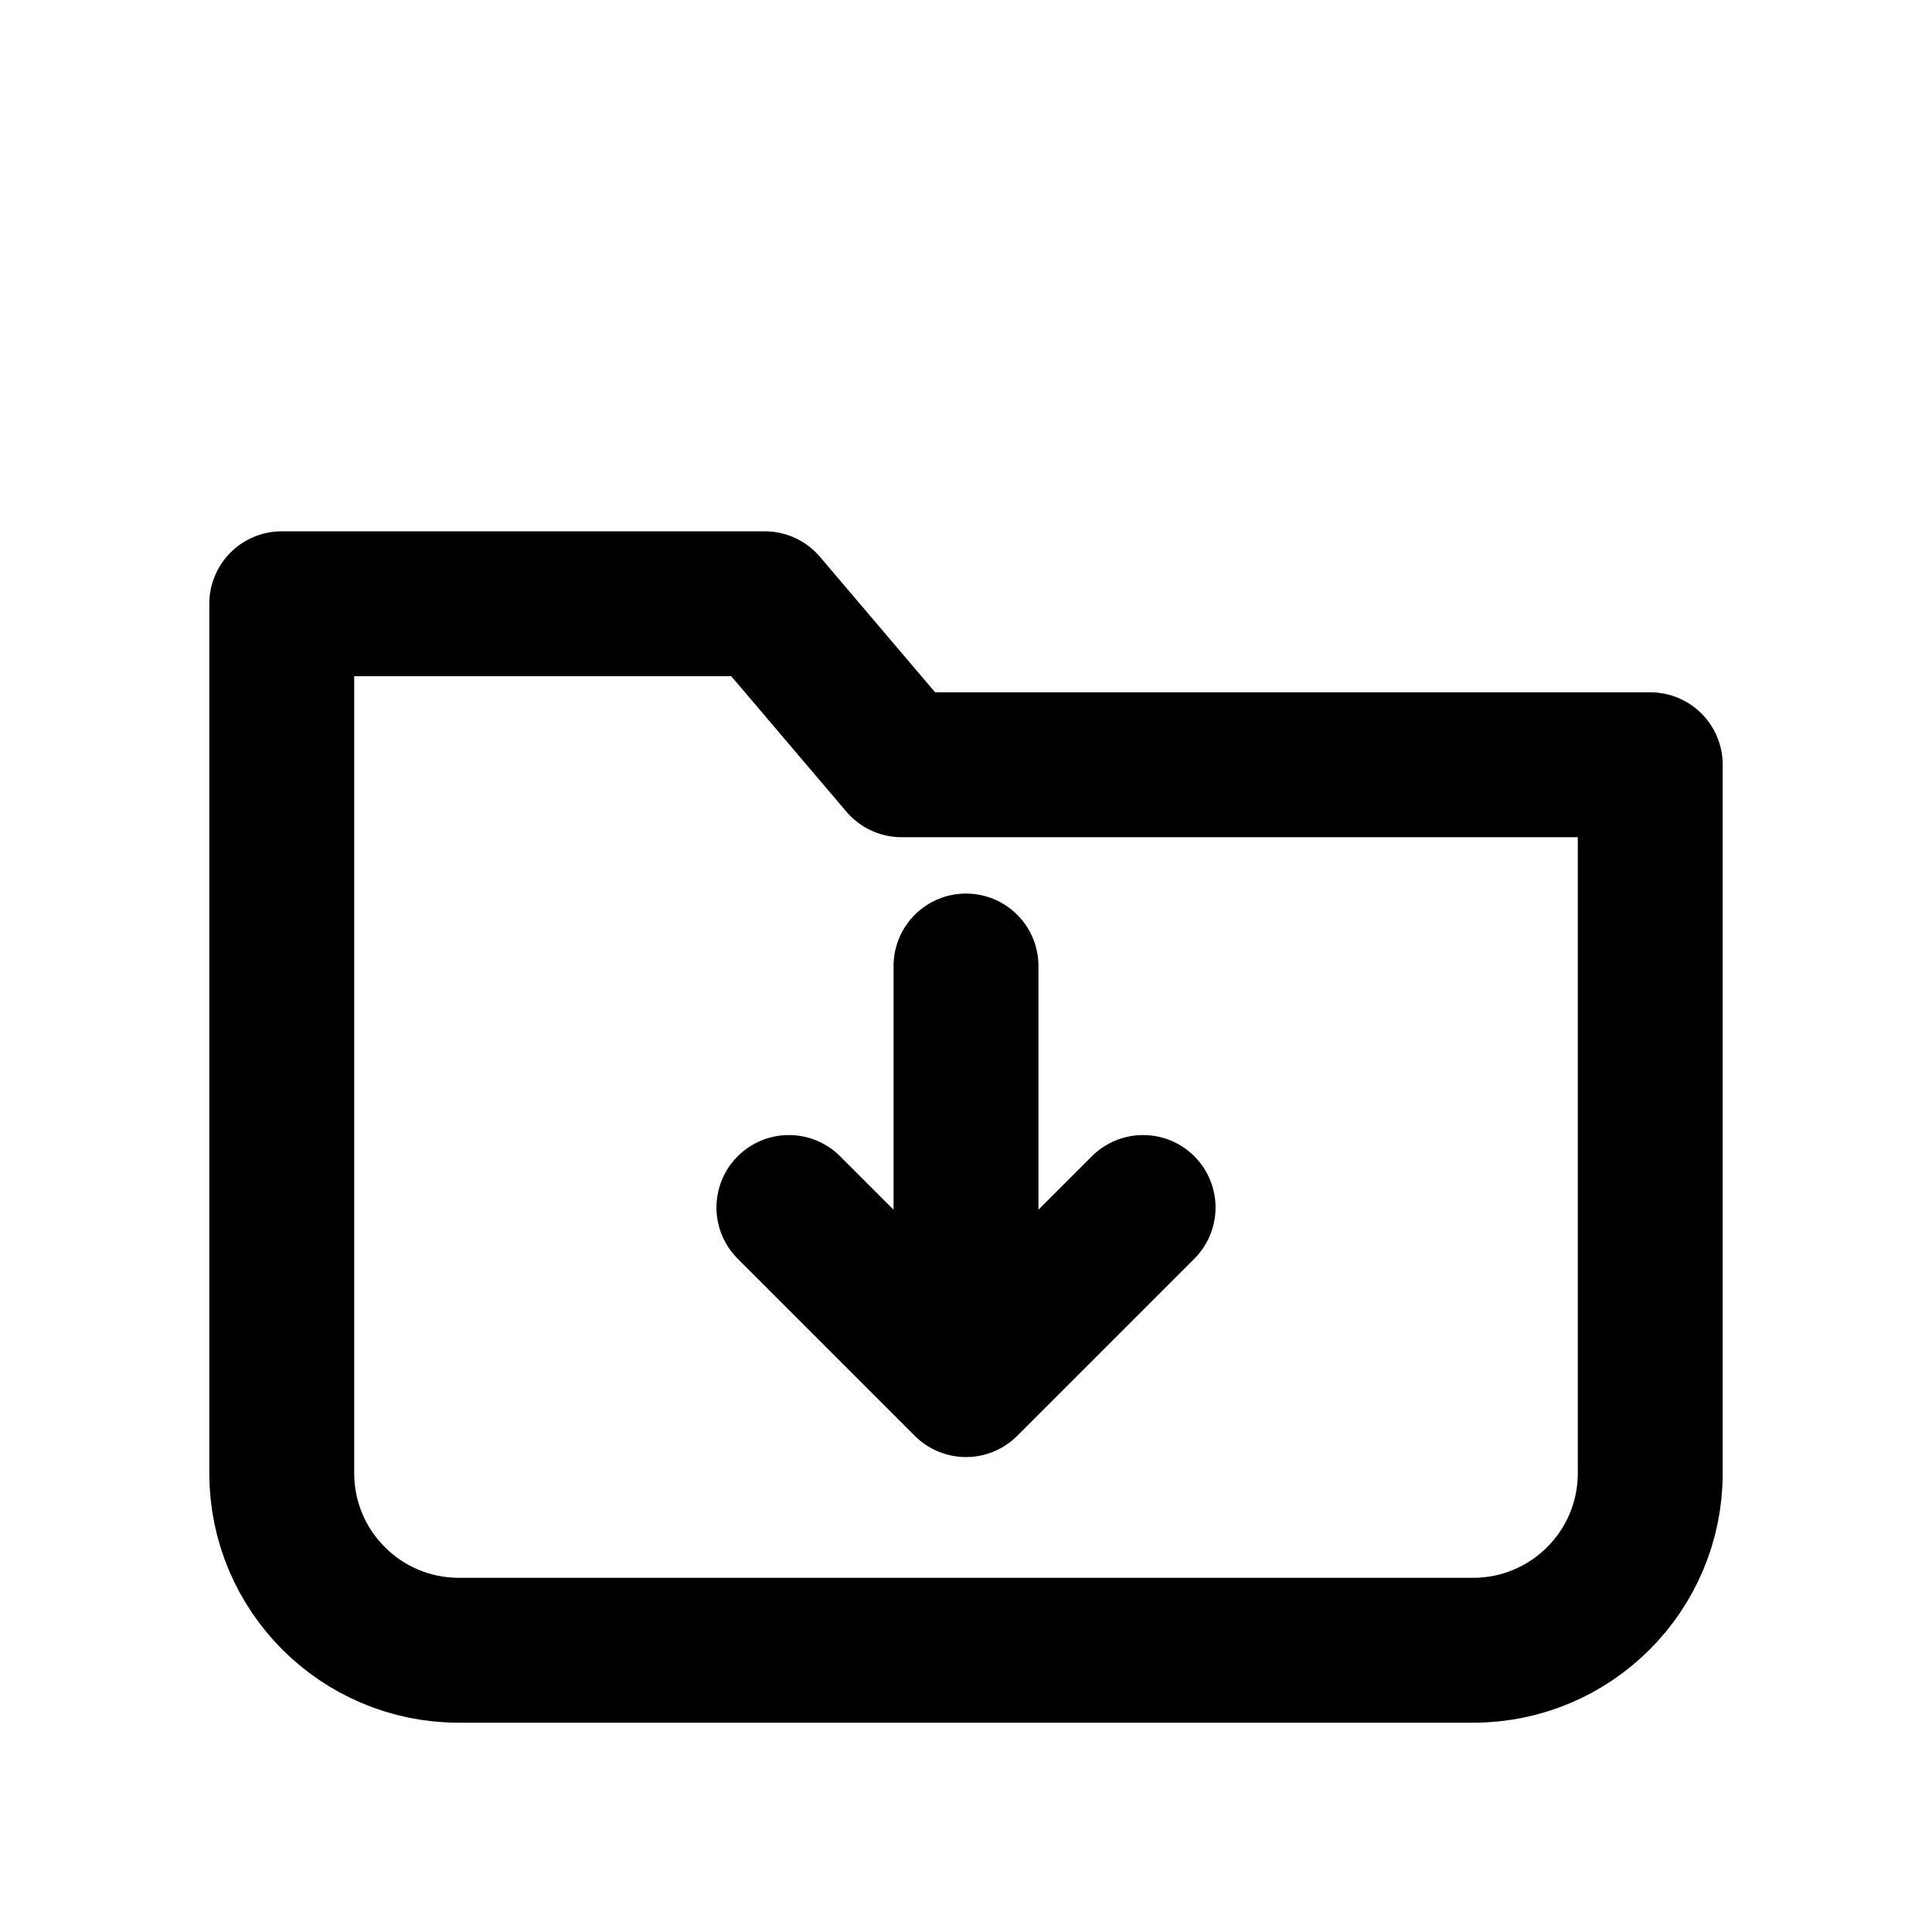
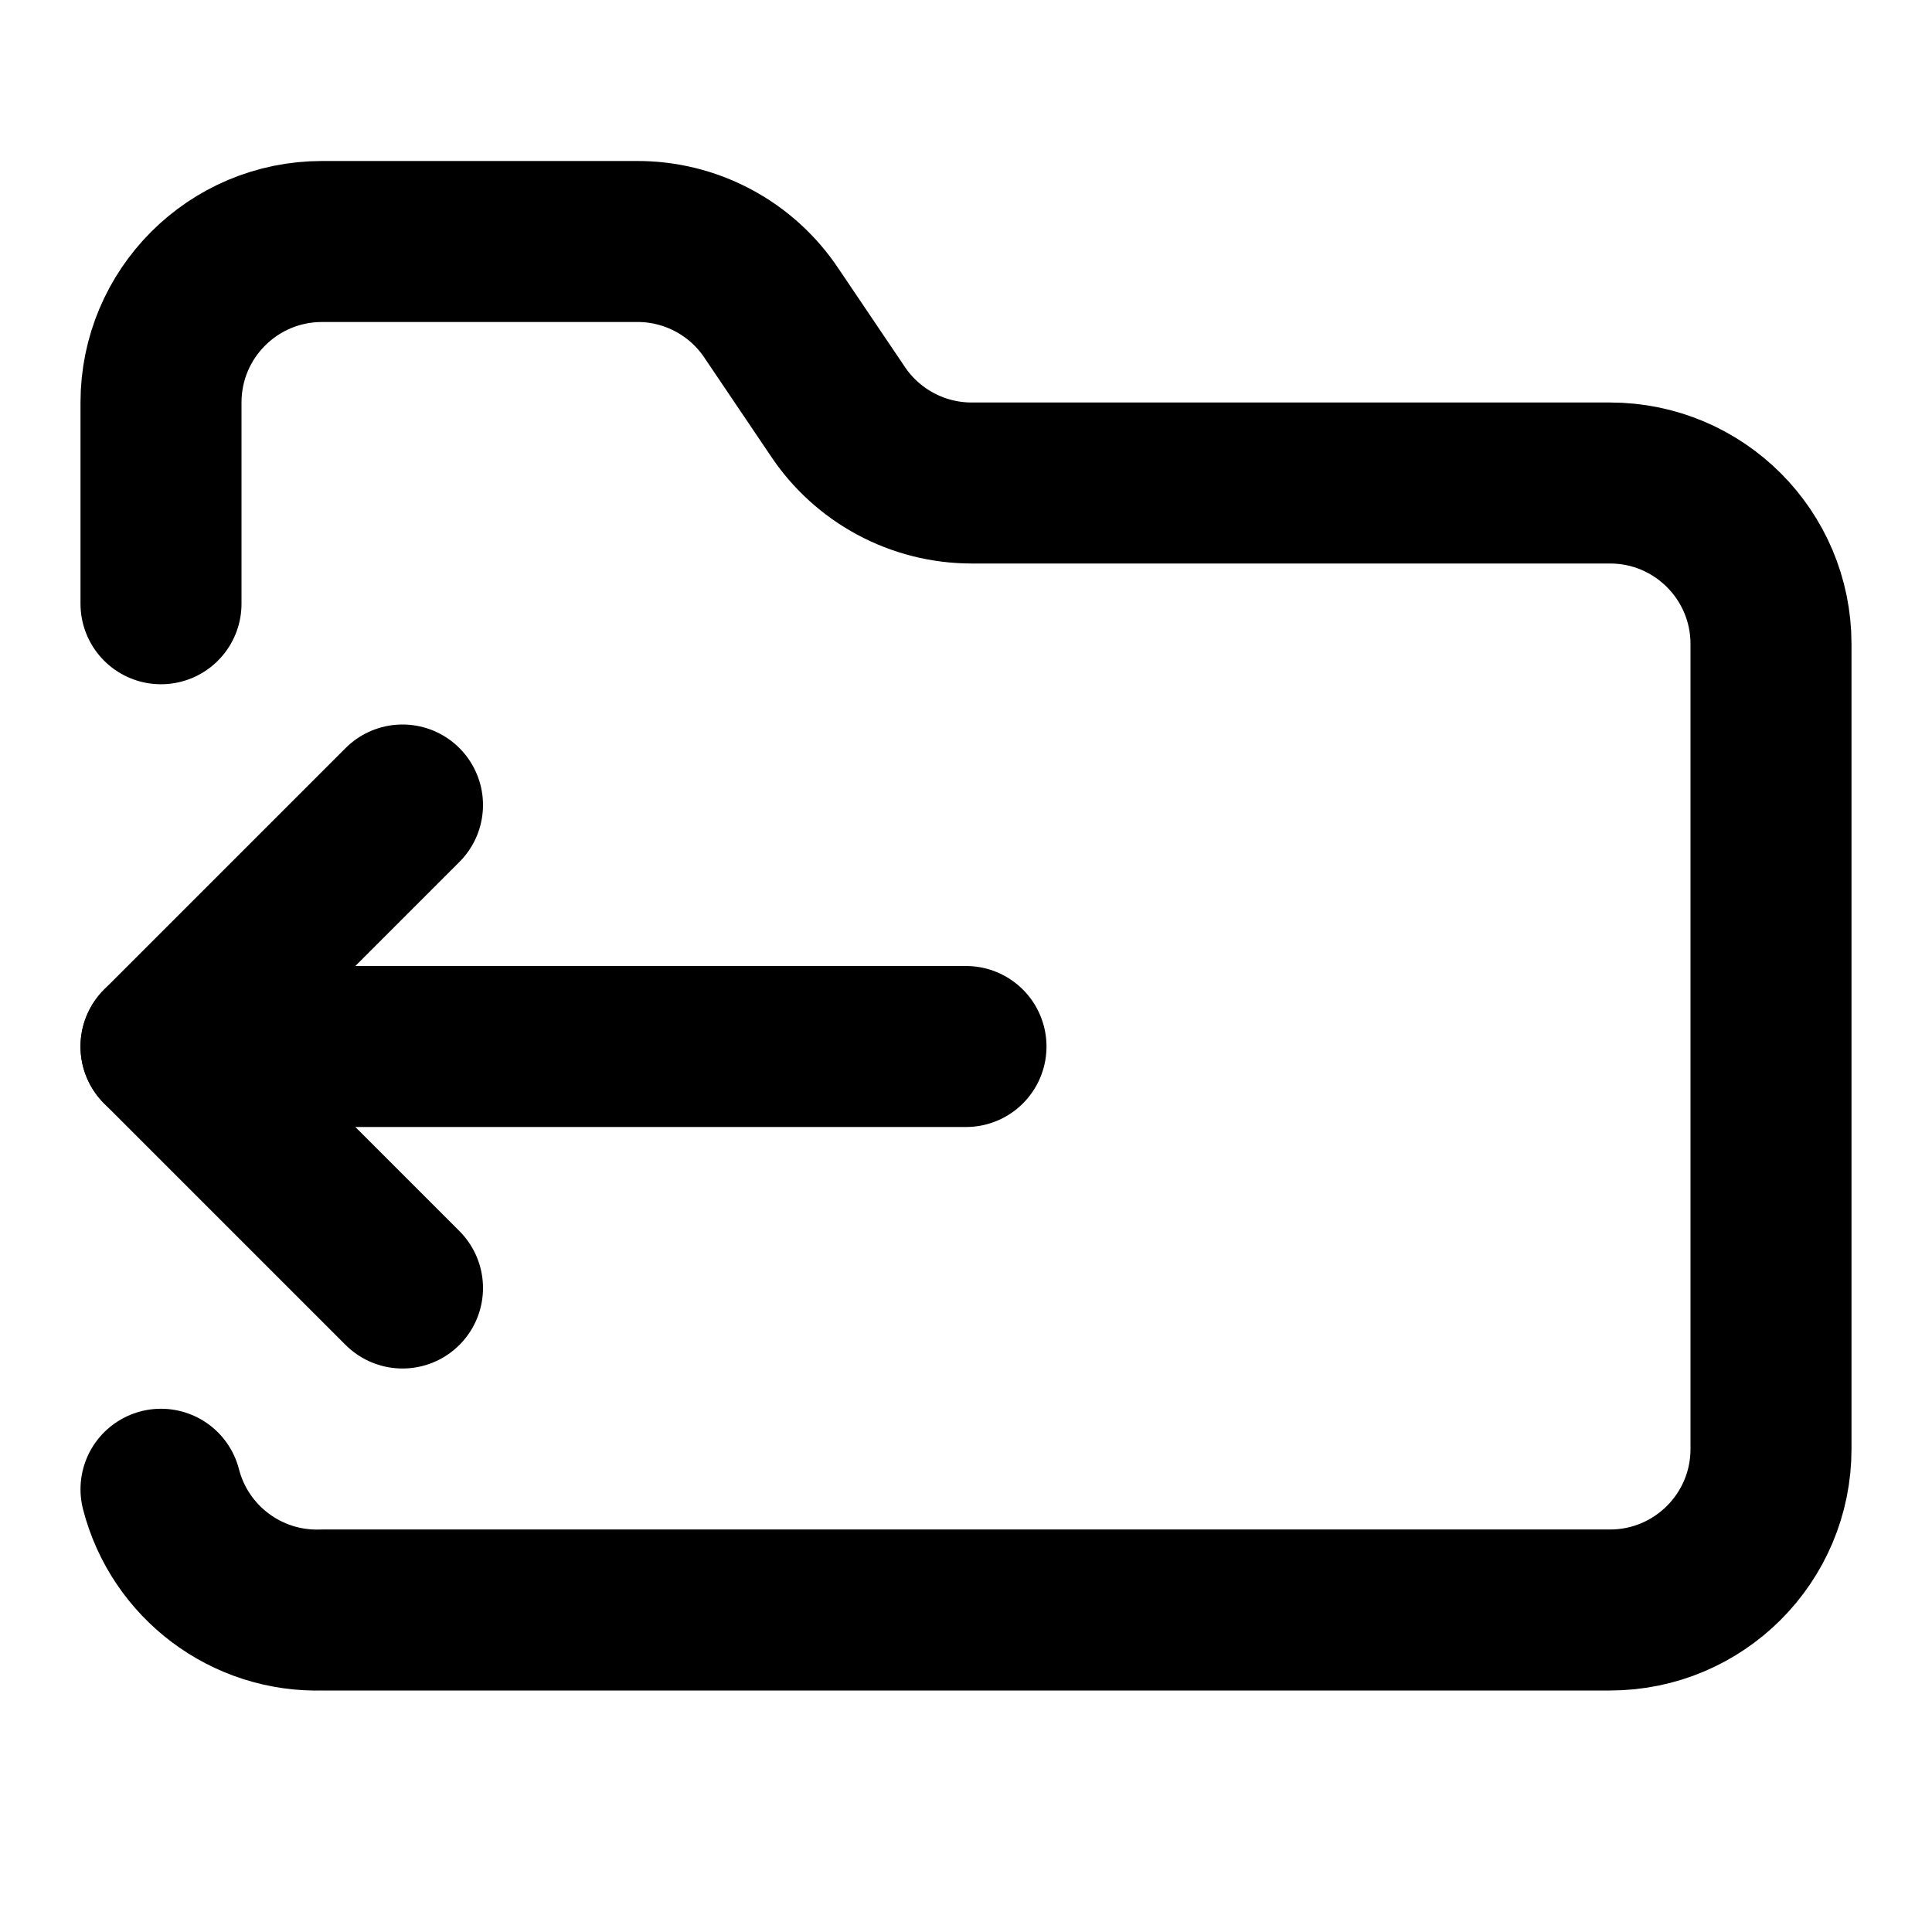
- <svg xmlns="http://www.w3.org/2000/svg" viewBox="0 0 24 24" fill="none" stroke="#000" stroke-width="1.8" stroke-linecap="round" stroke-linejoin="round">
-   <path d="M3.5 7.5h6l1.7 2H20.5v8.8a2.2 2.2 0 0 1-2.2 2.2H5.7a2.2 2.2 0 0 1-2.2-2.2z" />
-   <path d="M12 12v5" />
-   <path d="m9.8 15 2.2 2.2 2.2-2.2" />
+ <svg xmlns="http://www.w3.org/2000/svg" viewBox="0 0 24 24" fill="none" stroke="#000" stroke-width="2" stroke-linecap="round" stroke-linejoin="round">
+   <path d="M2 7.5V5a2 2 0 0 1 2-2h3.9a2 2 0 0 1 1.69.9l.81 1.2a2 2 0 0 0 1.67.9H20a2 2 0 0 1 2 2v10a2 2 0 0 1-2 2H4a2 2 0 0 1-2-1.5" />
+   <path d="M2 13h10" />
+   <path d="m5 10-3 3 3 3" />
</svg>
